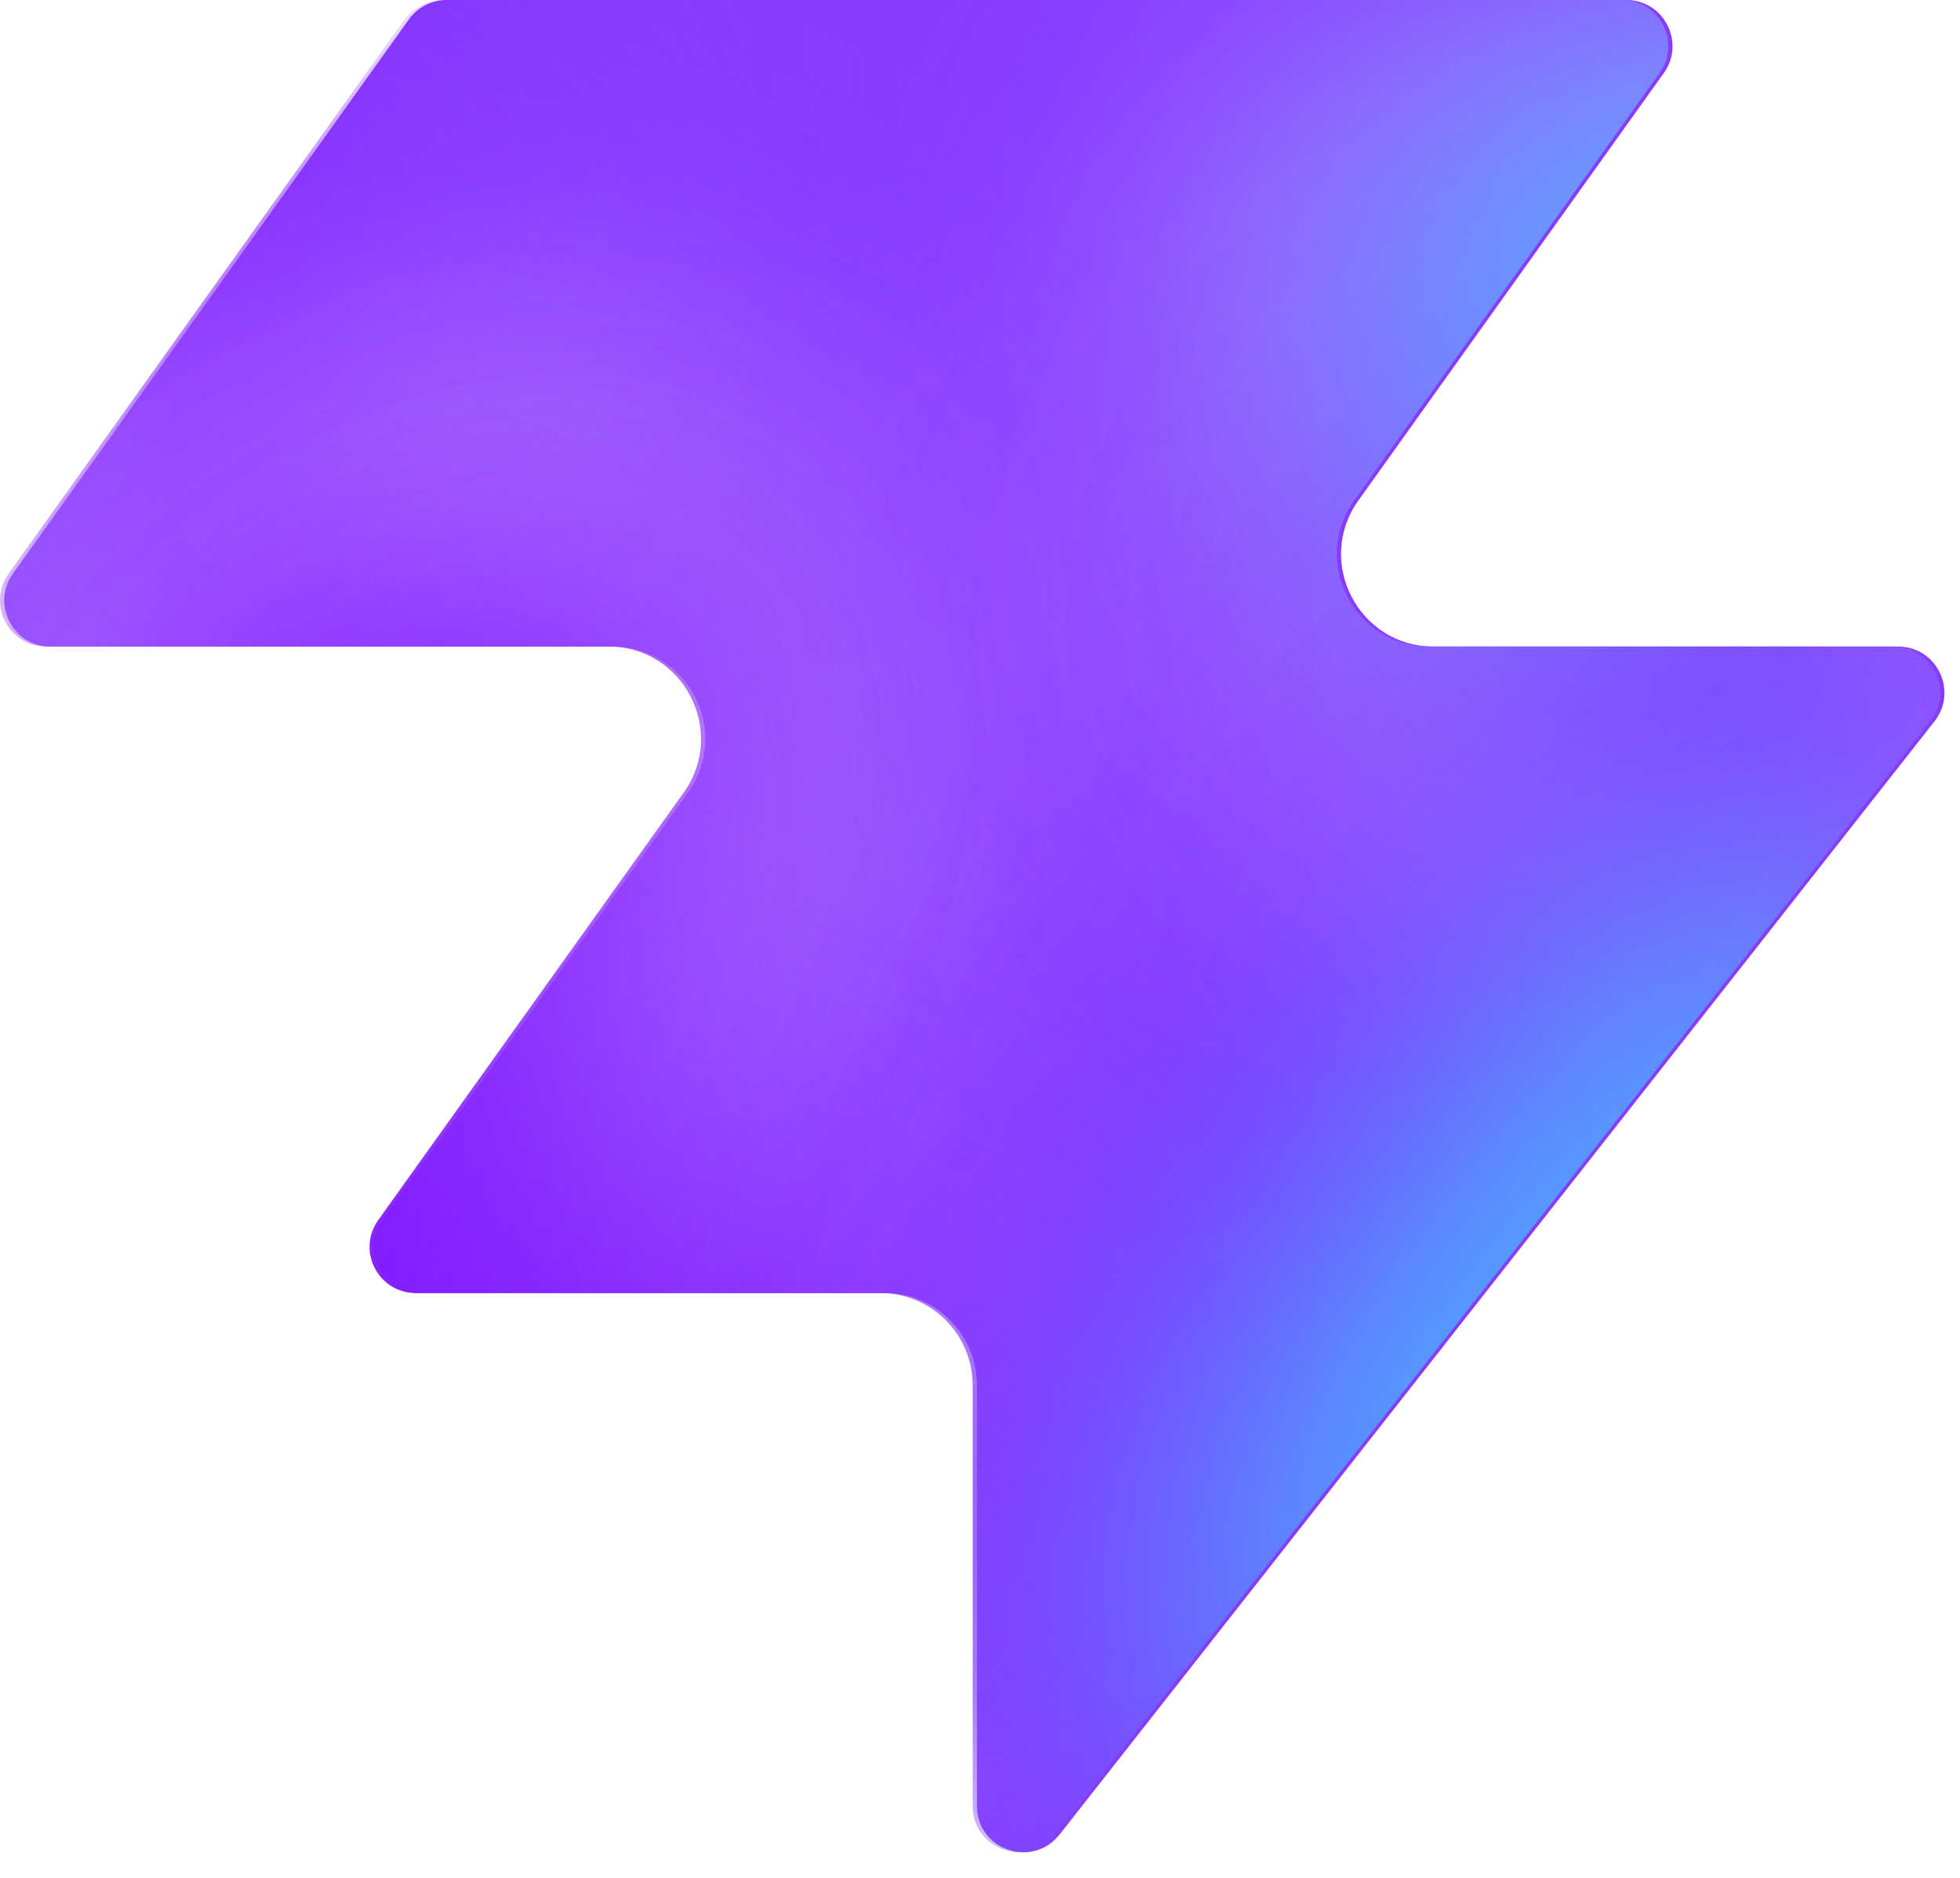
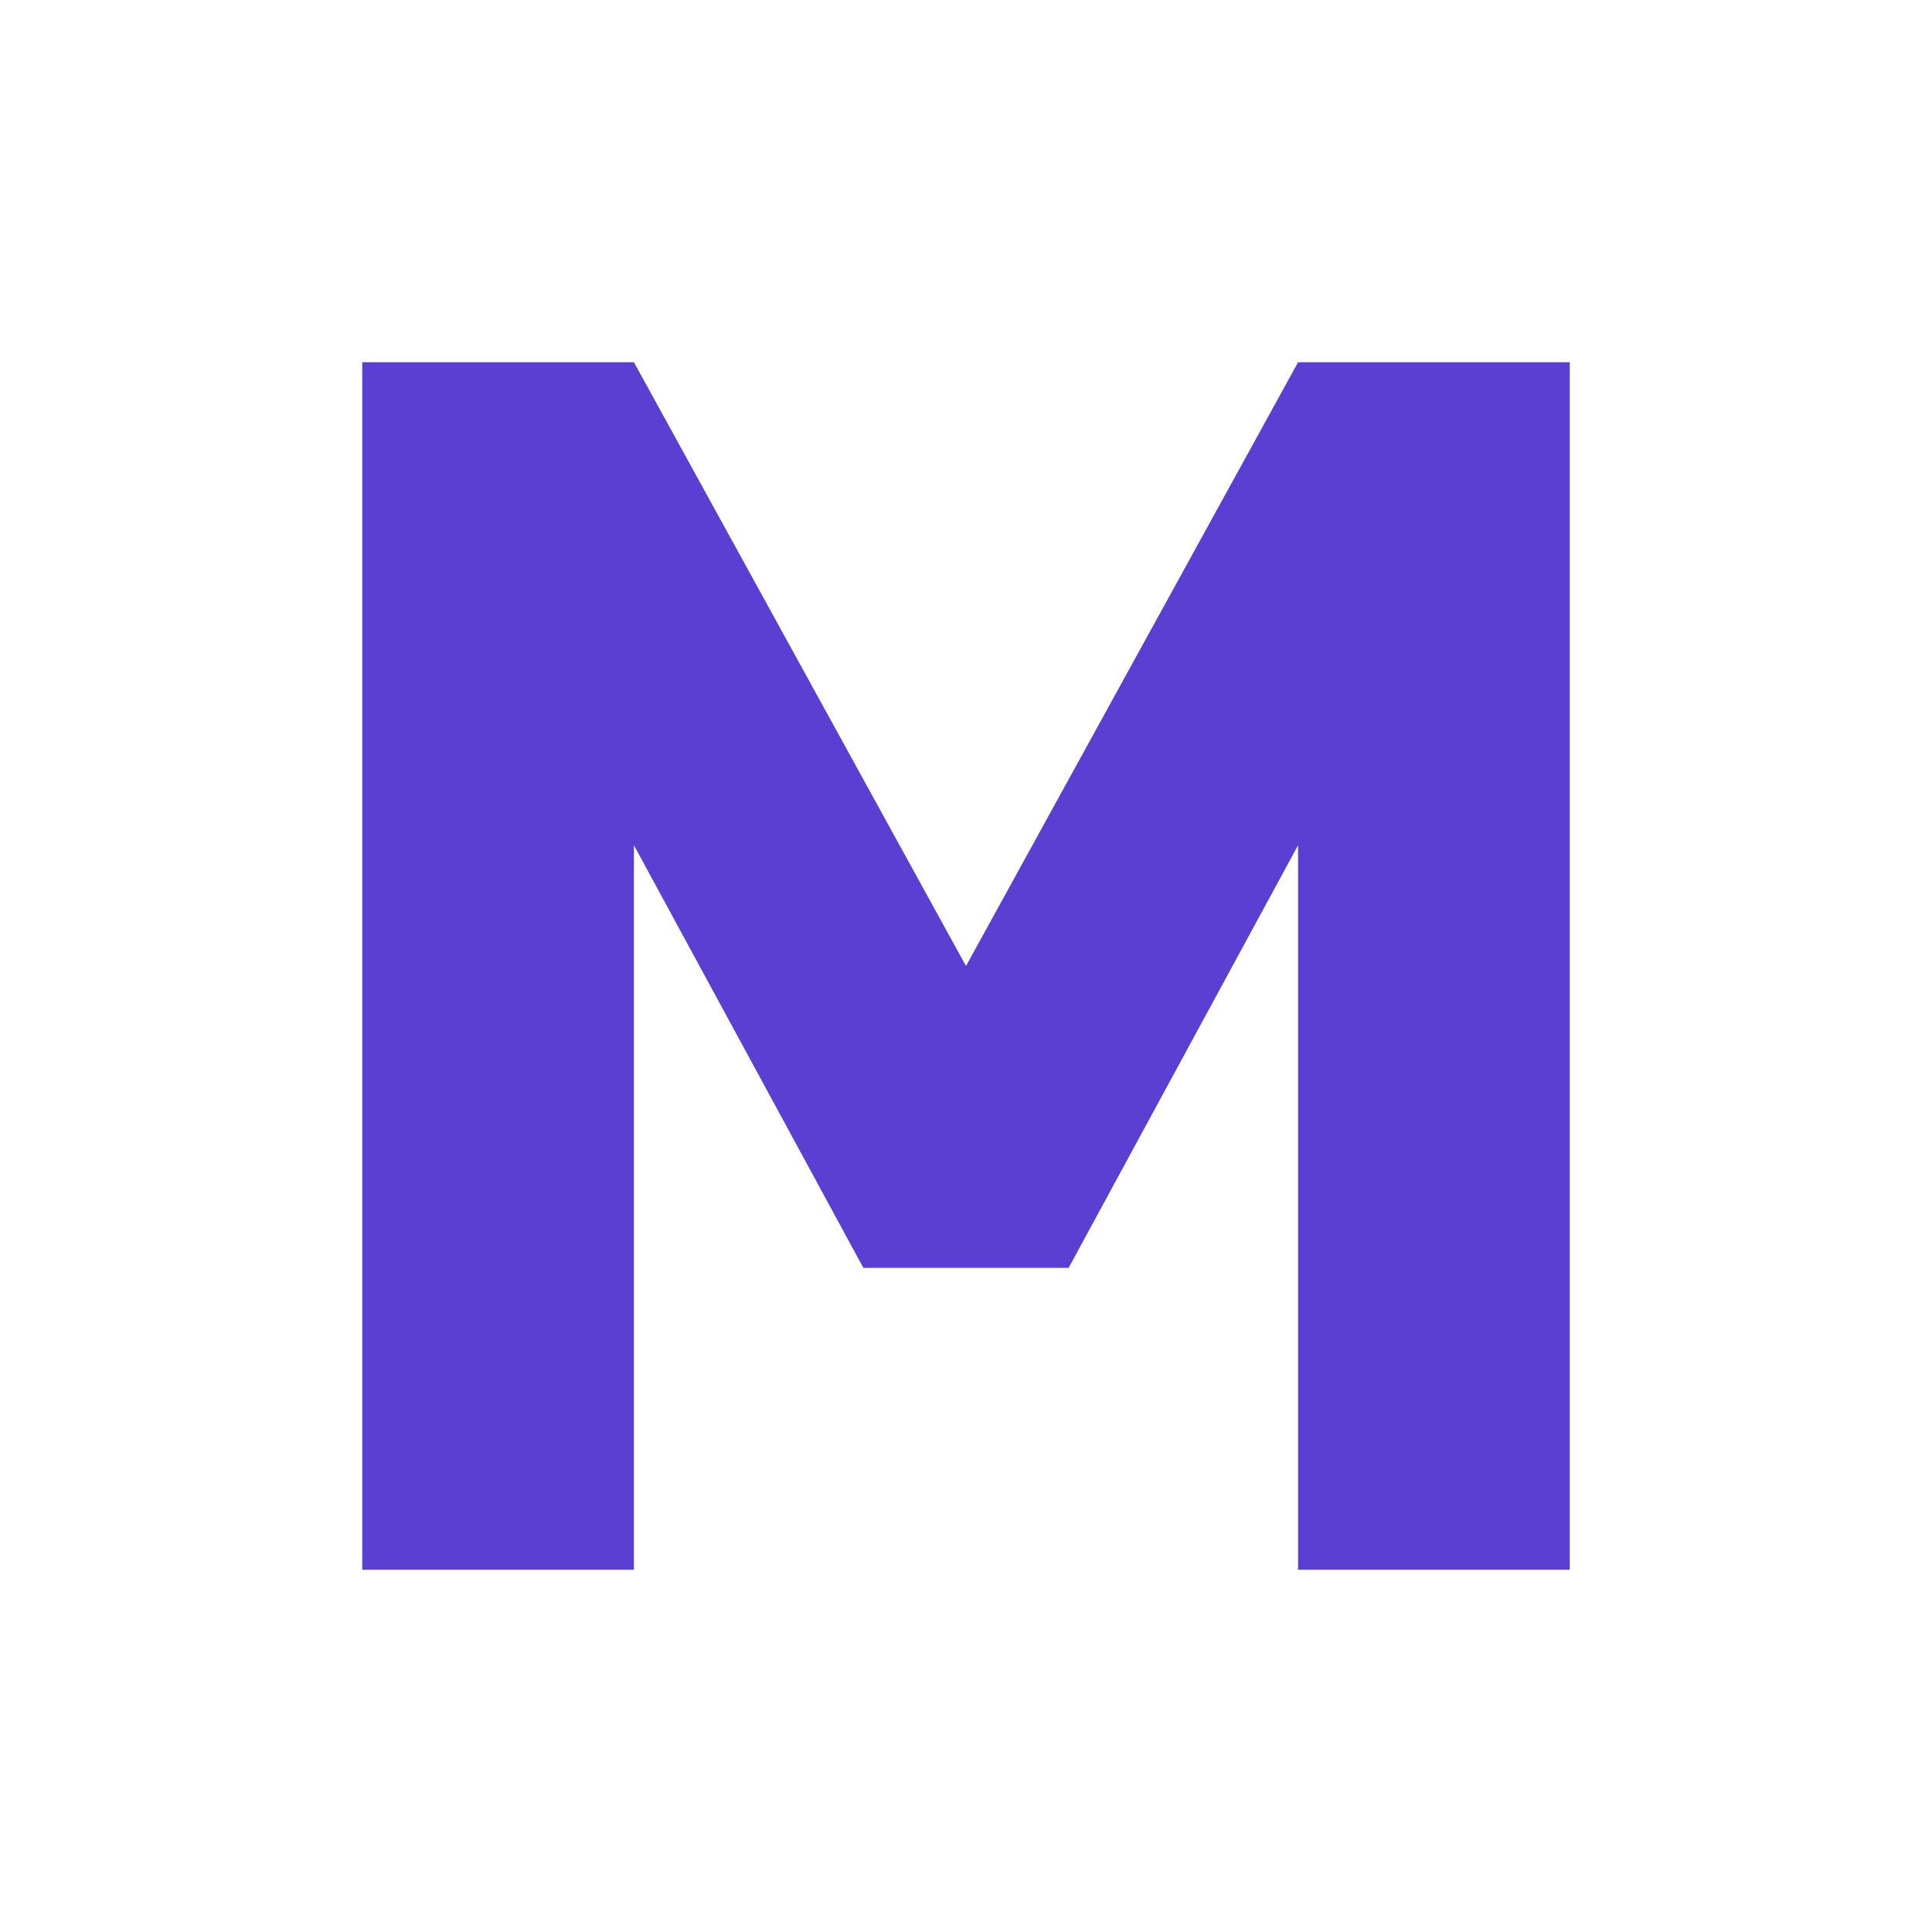
- <svg xmlns="http://www.w3.org/2000/svg" width="48" height="46" fill="none" viewBox="0 0 48 46">
-   <path fill="#863bff" d="M25.946 44.938c-.664.845-2.021.375-2.021-.698V33.937a2.26 2.26 0 0 0-2.262-2.262H10.287c-.92 0-1.456-1.04-.92-1.788l7.48-10.471c1.07-1.497 0-3.578-1.842-3.578H1.237c-.92 0-1.456-1.04-.92-1.788L10.013.474c.214-.297.556-.474.92-.474h28.894c.92 0 1.456 1.04.92 1.788l-7.48 10.471c-1.07 1.498 0 3.579 1.842 3.579h11.377c.943 0 1.473 1.088.89 1.83L25.947 44.94z" style="fill:#863bff;fill:color(display-p3 .525 .23 1);fill-opacity:1" />
-   <mask id="a" width="48" height="46" x="0" y="0" maskUnits="userSpaceOnUse" style="mask-type:alpha">
-     <path fill="#000" d="M25.842 44.938c-.664.844-2.021.375-2.021-.698V33.937a2.26 2.26 0 0 0-2.262-2.262H10.183c-.92 0-1.456-1.04-.92-1.788l7.48-10.471c1.07-1.498 0-3.579-1.842-3.579H1.133c-.92 0-1.456-1.04-.92-1.787L9.91.473c.214-.297.556-.474.92-.474h28.894c.92 0 1.456 1.04.92 1.788l-7.48 10.471c-1.07 1.498 0 3.578 1.842 3.578h11.377c.943 0 1.473 1.088.89 1.832L25.843 44.94z" style="fill:#000;fill-opacity:1" />
-   </mask>
-   <g mask="url(#a)">
-     <g filter="url(#b)">
-       <ellipse cx="5.508" cy="14.704" fill="#ede6ff" rx="5.508" ry="14.704" style="fill:#ede6ff;fill:color(display-p3 .927 .903 1);fill-opacity:1" transform="matrix(.00324 1 1 -.00324 -4.47 31.516)" />
-     </g>
-     <g filter="url(#c)">
-       <ellipse cx="10.399" cy="29.851" fill="#ede6ff" rx="10.399" ry="29.851" style="fill:#ede6ff;fill:color(display-p3 .927 .903 1);fill-opacity:1" transform="matrix(.00324 1 1 -.00324 -39.328 7.883)" />
-     </g>
-     <g filter="url(#d)">
-       <ellipse cx="5.508" cy="30.487" fill="#7e14ff" rx="5.508" ry="30.487" style="fill:#7e14ff;fill:color(display-p3 .492 .077 1);fill-opacity:1" transform="rotate(89.814 -25.913 -14.639)scale(1 -1)" />
-     </g>
-     <g filter="url(#e)">
-       <ellipse cx="5.508" cy="30.599" fill="#7e14ff" rx="5.508" ry="30.599" style="fill:#7e14ff;fill:color(display-p3 .492 .077 1);fill-opacity:1" transform="rotate(89.814 -32.644 -3.334)scale(1 -1)" />
-     </g>
-     <g filter="url(#f)">
-       <ellipse cx="5.508" cy="30.599" fill="#7e14ff" rx="5.508" ry="30.599" style="fill:#7e14ff;fill:color(display-p3 .492 .077 1);fill-opacity:1" transform="matrix(.00324 1 1 -.00324 -34.34 30.47)" />
-     </g>
-     <g filter="url(#g)">
-       <ellipse cx="14.072" cy="22.078" fill="#ede6ff" rx="14.072" ry="22.078" style="fill:#ede6ff;fill:color(display-p3 .927 .903 1);fill-opacity:1" transform="rotate(93.35 24.506 48.493)scale(-1 1)" />
-     </g>
-     <g filter="url(#h)">
-       <ellipse cx="3.47" cy="21.501" fill="#7e14ff" rx="3.47" ry="21.501" style="fill:#7e14ff;fill:color(display-p3 .492 .077 1);fill-opacity:1" transform="rotate(89.009 28.708 47.59)scale(-1 1)" />
-     </g>
-     <g filter="url(#i)">
-       <ellipse cx="3.47" cy="21.501" fill="#7e14ff" rx="3.47" ry="21.501" style="fill:#7e14ff;fill:color(display-p3 .492 .077 1);fill-opacity:1" transform="rotate(89.009 28.708 47.59)scale(-1 1)" />
-     </g>
-     <g filter="url(#j)">
-       <ellipse cx=".387" cy="8.972" fill="#7e14ff" rx="4.407" ry="29.108" style="fill:#7e14ff;fill:color(display-p3 .492 .077 1);fill-opacity:1" transform="rotate(39.51 .387 8.972)" />
-     </g>
-     <g filter="url(#k)">
-       <ellipse cx="47.523" cy="-6.092" fill="#7e14ff" rx="4.407" ry="29.108" style="fill:#7e14ff;fill:color(display-p3 .492 .077 1);fill-opacity:1" transform="rotate(37.892 47.523 -6.092)" />
-     </g>
-     <g filter="url(#l)">
-       <ellipse cx="41.412" cy="6.333" fill="#47bfff" rx="5.971" ry="9.665" style="fill:#47bfff;fill:color(display-p3 .28 .748 1);fill-opacity:1" transform="rotate(37.892 41.412 6.333)" />
-     </g>
-     <g filter="url(#m)">
-       <ellipse cx="-1.879" cy="38.332" fill="#7e14ff" rx="4.407" ry="29.108" style="fill:#7e14ff;fill:color(display-p3 .492 .077 1);fill-opacity:1" transform="rotate(37.892 -1.88 38.332)" />
-     </g>
-     <g filter="url(#n)">
-       <ellipse cx="-1.879" cy="38.332" fill="#7e14ff" rx="4.407" ry="29.108" style="fill:#7e14ff;fill:color(display-p3 .492 .077 1);fill-opacity:1" transform="rotate(37.892 -1.88 38.332)" />
-     </g>
-     <g filter="url(#o)">
-       <ellipse cx="35.651" cy="29.907" fill="#7e14ff" rx="4.407" ry="29.108" style="fill:#7e14ff;fill:color(display-p3 .492 .077 1);fill-opacity:1" transform="rotate(37.892 35.651 29.907)" />
-     </g>
-     <g filter="url(#p)">
-       <ellipse cx="38.418" cy="32.4" fill="#47bfff" rx="5.971" ry="15.297" style="fill:#47bfff;fill:color(display-p3 .28 .748 1);fill-opacity:1" transform="rotate(37.892 38.418 32.4)" />
-     </g>
-   </g>
-   <defs>
-     <filter id="b" width="60.045" height="41.654" x="-19.77" y="16.149" color-interpolation-filters="sRGB" filterUnits="userSpaceOnUse">
-       <feFlood flood-opacity="0" result="BackgroundImageFix" />
-       <feBlend in="SourceGraphic" in2="BackgroundImageFix" result="shape" />
-       <feGaussianBlur result="effect1_foregroundBlur_2002_17158" stdDeviation="7.659" />
-     </filter>
-     <filter id="c" width="90.34" height="51.437" x="-54.613" y="-7.533" color-interpolation-filters="sRGB" filterUnits="userSpaceOnUse">
-       <feFlood flood-opacity="0" result="BackgroundImageFix" />
-       <feBlend in="SourceGraphic" in2="BackgroundImageFix" result="shape" />
-       <feGaussianBlur result="effect1_foregroundBlur_2002_17158" stdDeviation="7.659" />
-     </filter>
-     <filter id="d" width="79.355" height="29.4" x="-49.64" y="2.03" color-interpolation-filters="sRGB" filterUnits="userSpaceOnUse">
-       <feFlood flood-opacity="0" result="BackgroundImageFix" />
-       <feBlend in="SourceGraphic" in2="BackgroundImageFix" result="shape" />
-       <feGaussianBlur result="effect1_foregroundBlur_2002_17158" stdDeviation="4.596" />
-     </filter>
-     <filter id="e" width="79.579" height="29.4" x="-45.045" y="20.029" color-interpolation-filters="sRGB" filterUnits="userSpaceOnUse">
-       <feFlood flood-opacity="0" result="BackgroundImageFix" />
-       <feBlend in="SourceGraphic" in2="BackgroundImageFix" result="shape" />
-       <feGaussianBlur result="effect1_foregroundBlur_2002_17158" stdDeviation="4.596" />
-     </filter>
-     <filter id="f" width="79.579" height="29.4" x="-43.513" y="21.178" color-interpolation-filters="sRGB" filterUnits="userSpaceOnUse">
-       <feFlood flood-opacity="0" result="BackgroundImageFix" />
-       <feBlend in="SourceGraphic" in2="BackgroundImageFix" result="shape" />
-       <feGaussianBlur result="effect1_foregroundBlur_2002_17158" stdDeviation="4.596" />
-     </filter>
-     <filter id="g" width="74.749" height="58.852" x="15.756" y="-17.901" color-interpolation-filters="sRGB" filterUnits="userSpaceOnUse">
-       <feFlood flood-opacity="0" result="BackgroundImageFix" />
-       <feBlend in="SourceGraphic" in2="BackgroundImageFix" result="shape" />
-       <feGaussianBlur result="effect1_foregroundBlur_2002_17158" stdDeviation="7.659" />
-     </filter>
-     <filter id="h" width="61.377" height="25.362" x="23.548" y="2.284" color-interpolation-filters="sRGB" filterUnits="userSpaceOnUse">
-       <feFlood flood-opacity="0" result="BackgroundImageFix" />
-       <feBlend in="SourceGraphic" in2="BackgroundImageFix" result="shape" />
-       <feGaussianBlur result="effect1_foregroundBlur_2002_17158" stdDeviation="4.596" />
-     </filter>
-     <filter id="i" width="61.377" height="25.362" x="23.548" y="2.284" color-interpolation-filters="sRGB" filterUnits="userSpaceOnUse">
-       <feFlood flood-opacity="0" result="BackgroundImageFix" />
-       <feBlend in="SourceGraphic" in2="BackgroundImageFix" result="shape" />
-       <feGaussianBlur result="effect1_foregroundBlur_2002_17158" stdDeviation="4.596" />
-     </filter>
-     <filter id="j" width="56.045" height="63.649" x="-27.636" y="-22.853" color-interpolation-filters="sRGB" filterUnits="userSpaceOnUse">
-       <feFlood flood-opacity="0" result="BackgroundImageFix" />
-       <feBlend in="SourceGraphic" in2="BackgroundImageFix" result="shape" />
-       <feGaussianBlur result="effect1_foregroundBlur_2002_17158" stdDeviation="4.596" />
-     </filter>
-     <filter id="k" width="54.814" height="64.646" x="20.116" y="-38.415" color-interpolation-filters="sRGB" filterUnits="userSpaceOnUse">
-       <feFlood flood-opacity="0" result="BackgroundImageFix" />
-       <feBlend in="SourceGraphic" in2="BackgroundImageFix" result="shape" />
-       <feGaussianBlur result="effect1_foregroundBlur_2002_17158" stdDeviation="4.596" />
-     </filter>
-     <filter id="l" width="33.541" height="35.313" x="24.641" y="-11.323" color-interpolation-filters="sRGB" filterUnits="userSpaceOnUse">
-       <feFlood flood-opacity="0" result="BackgroundImageFix" />
-       <feBlend in="SourceGraphic" in2="BackgroundImageFix" result="shape" />
-       <feGaussianBlur result="effect1_foregroundBlur_2002_17158" stdDeviation="4.596" />
-     </filter>
-     <filter id="m" width="54.814" height="64.646" x="-29.286" y="6.009" color-interpolation-filters="sRGB" filterUnits="userSpaceOnUse">
-       <feFlood flood-opacity="0" result="BackgroundImageFix" />
-       <feBlend in="SourceGraphic" in2="BackgroundImageFix" result="shape" />
-       <feGaussianBlur result="effect1_foregroundBlur_2002_17158" stdDeviation="4.596" />
-     </filter>
-     <filter id="n" width="54.814" height="64.646" x="-29.286" y="6.009" color-interpolation-filters="sRGB" filterUnits="userSpaceOnUse">
-       <feFlood flood-opacity="0" result="BackgroundImageFix" />
-       <feBlend in="SourceGraphic" in2="BackgroundImageFix" result="shape" />
-       <feGaussianBlur result="effect1_foregroundBlur_2002_17158" stdDeviation="4.596" />
-     </filter>
-     <filter id="o" width="54.814" height="64.646" x="8.244" y="-2.416" color-interpolation-filters="sRGB" filterUnits="userSpaceOnUse">
-       <feFlood flood-opacity="0" result="BackgroundImageFix" />
-       <feBlend in="SourceGraphic" in2="BackgroundImageFix" result="shape" />
-       <feGaussianBlur result="effect1_foregroundBlur_2002_17158" stdDeviation="4.596" />
-     </filter>
-     <filter id="p" width="39.409" height="43.623" x="18.713" y="10.588" color-interpolation-filters="sRGB" filterUnits="userSpaceOnUse">
-       <feFlood flood-opacity="0" result="BackgroundImageFix" />
-       <feBlend in="SourceGraphic" in2="BackgroundImageFix" result="shape" />
-       <feGaussianBlur result="effect1_foregroundBlur_2002_17158" stdDeviation="4.596" />
-     </filter>
-   </defs>
+ <svg xmlns="http://www.w3.org/2000/svg" viewBox="0 0 32 32" width="32" height="32">
+   <style>
+     .m { fill: #5B3FD3 }
+     @media (prefers-color-scheme: dark) {
+       .m { fill: #EEE9FF }
+     }
+   </style>
+   <path class="m" d="M6 26V6h4.5l5.5 10 5.5-10H26v20h-4.5V14l-3.8 7h-3.4L10.5 14v12Z" />
</svg>
